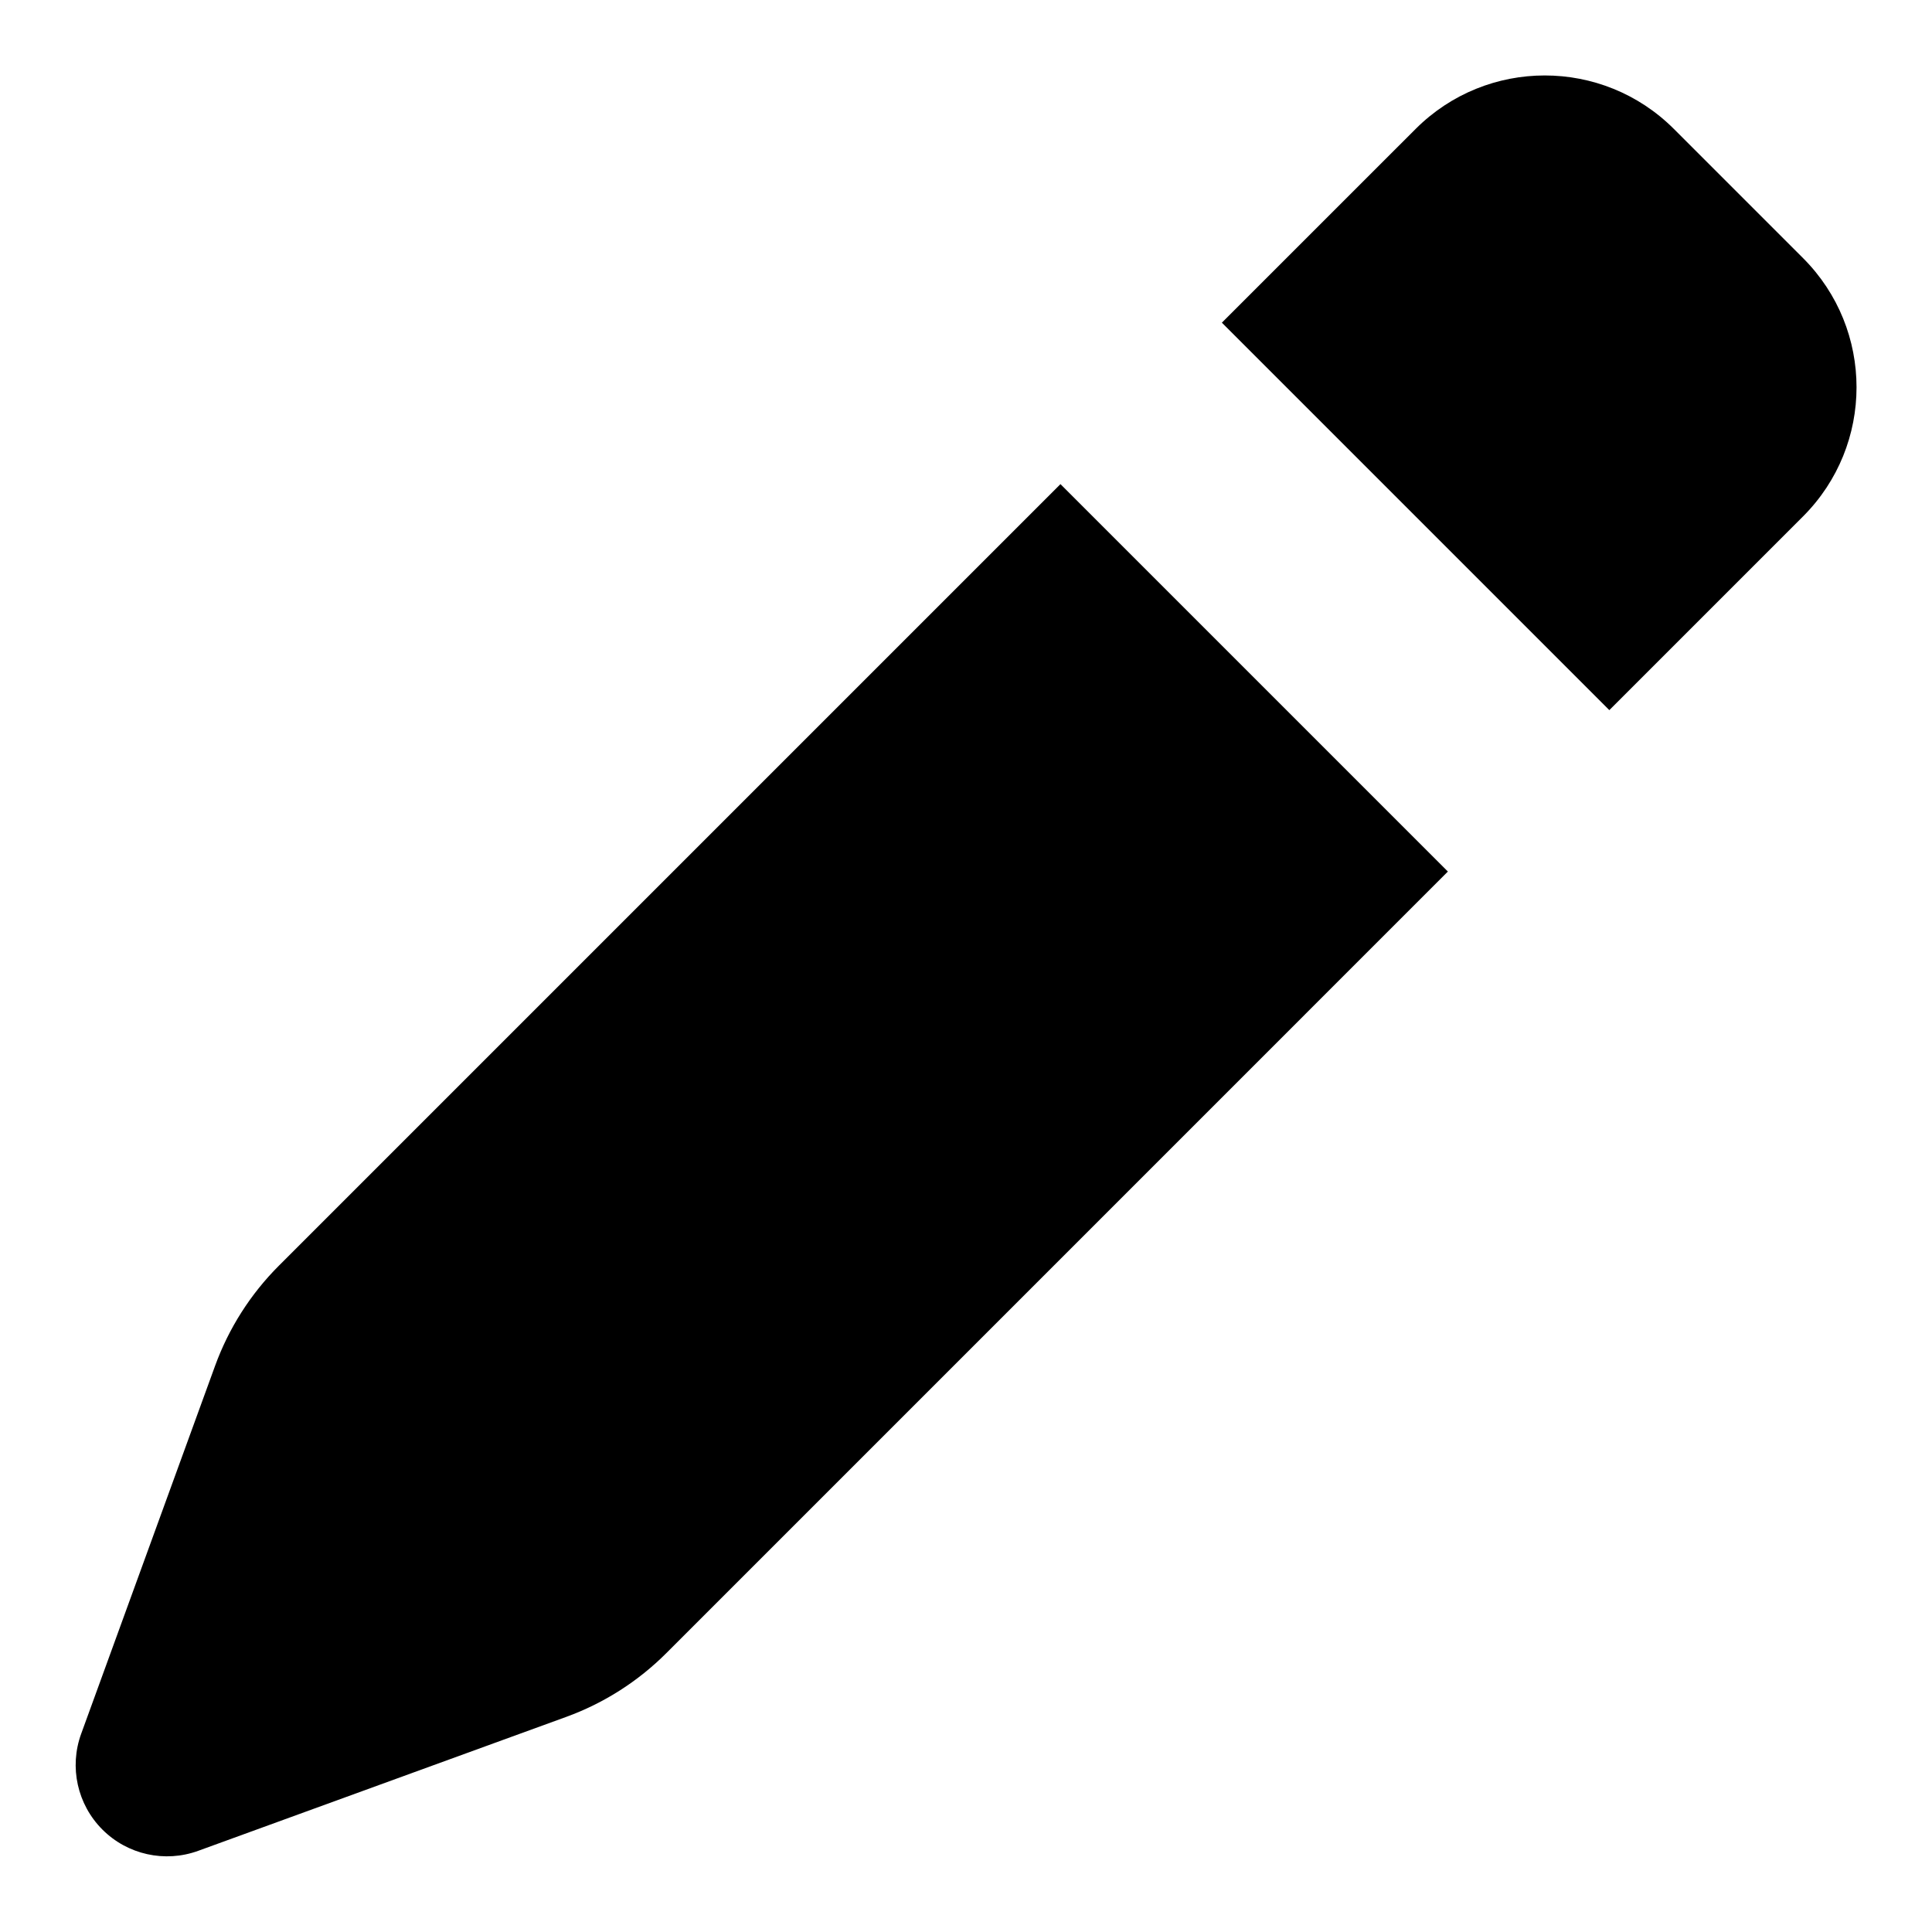
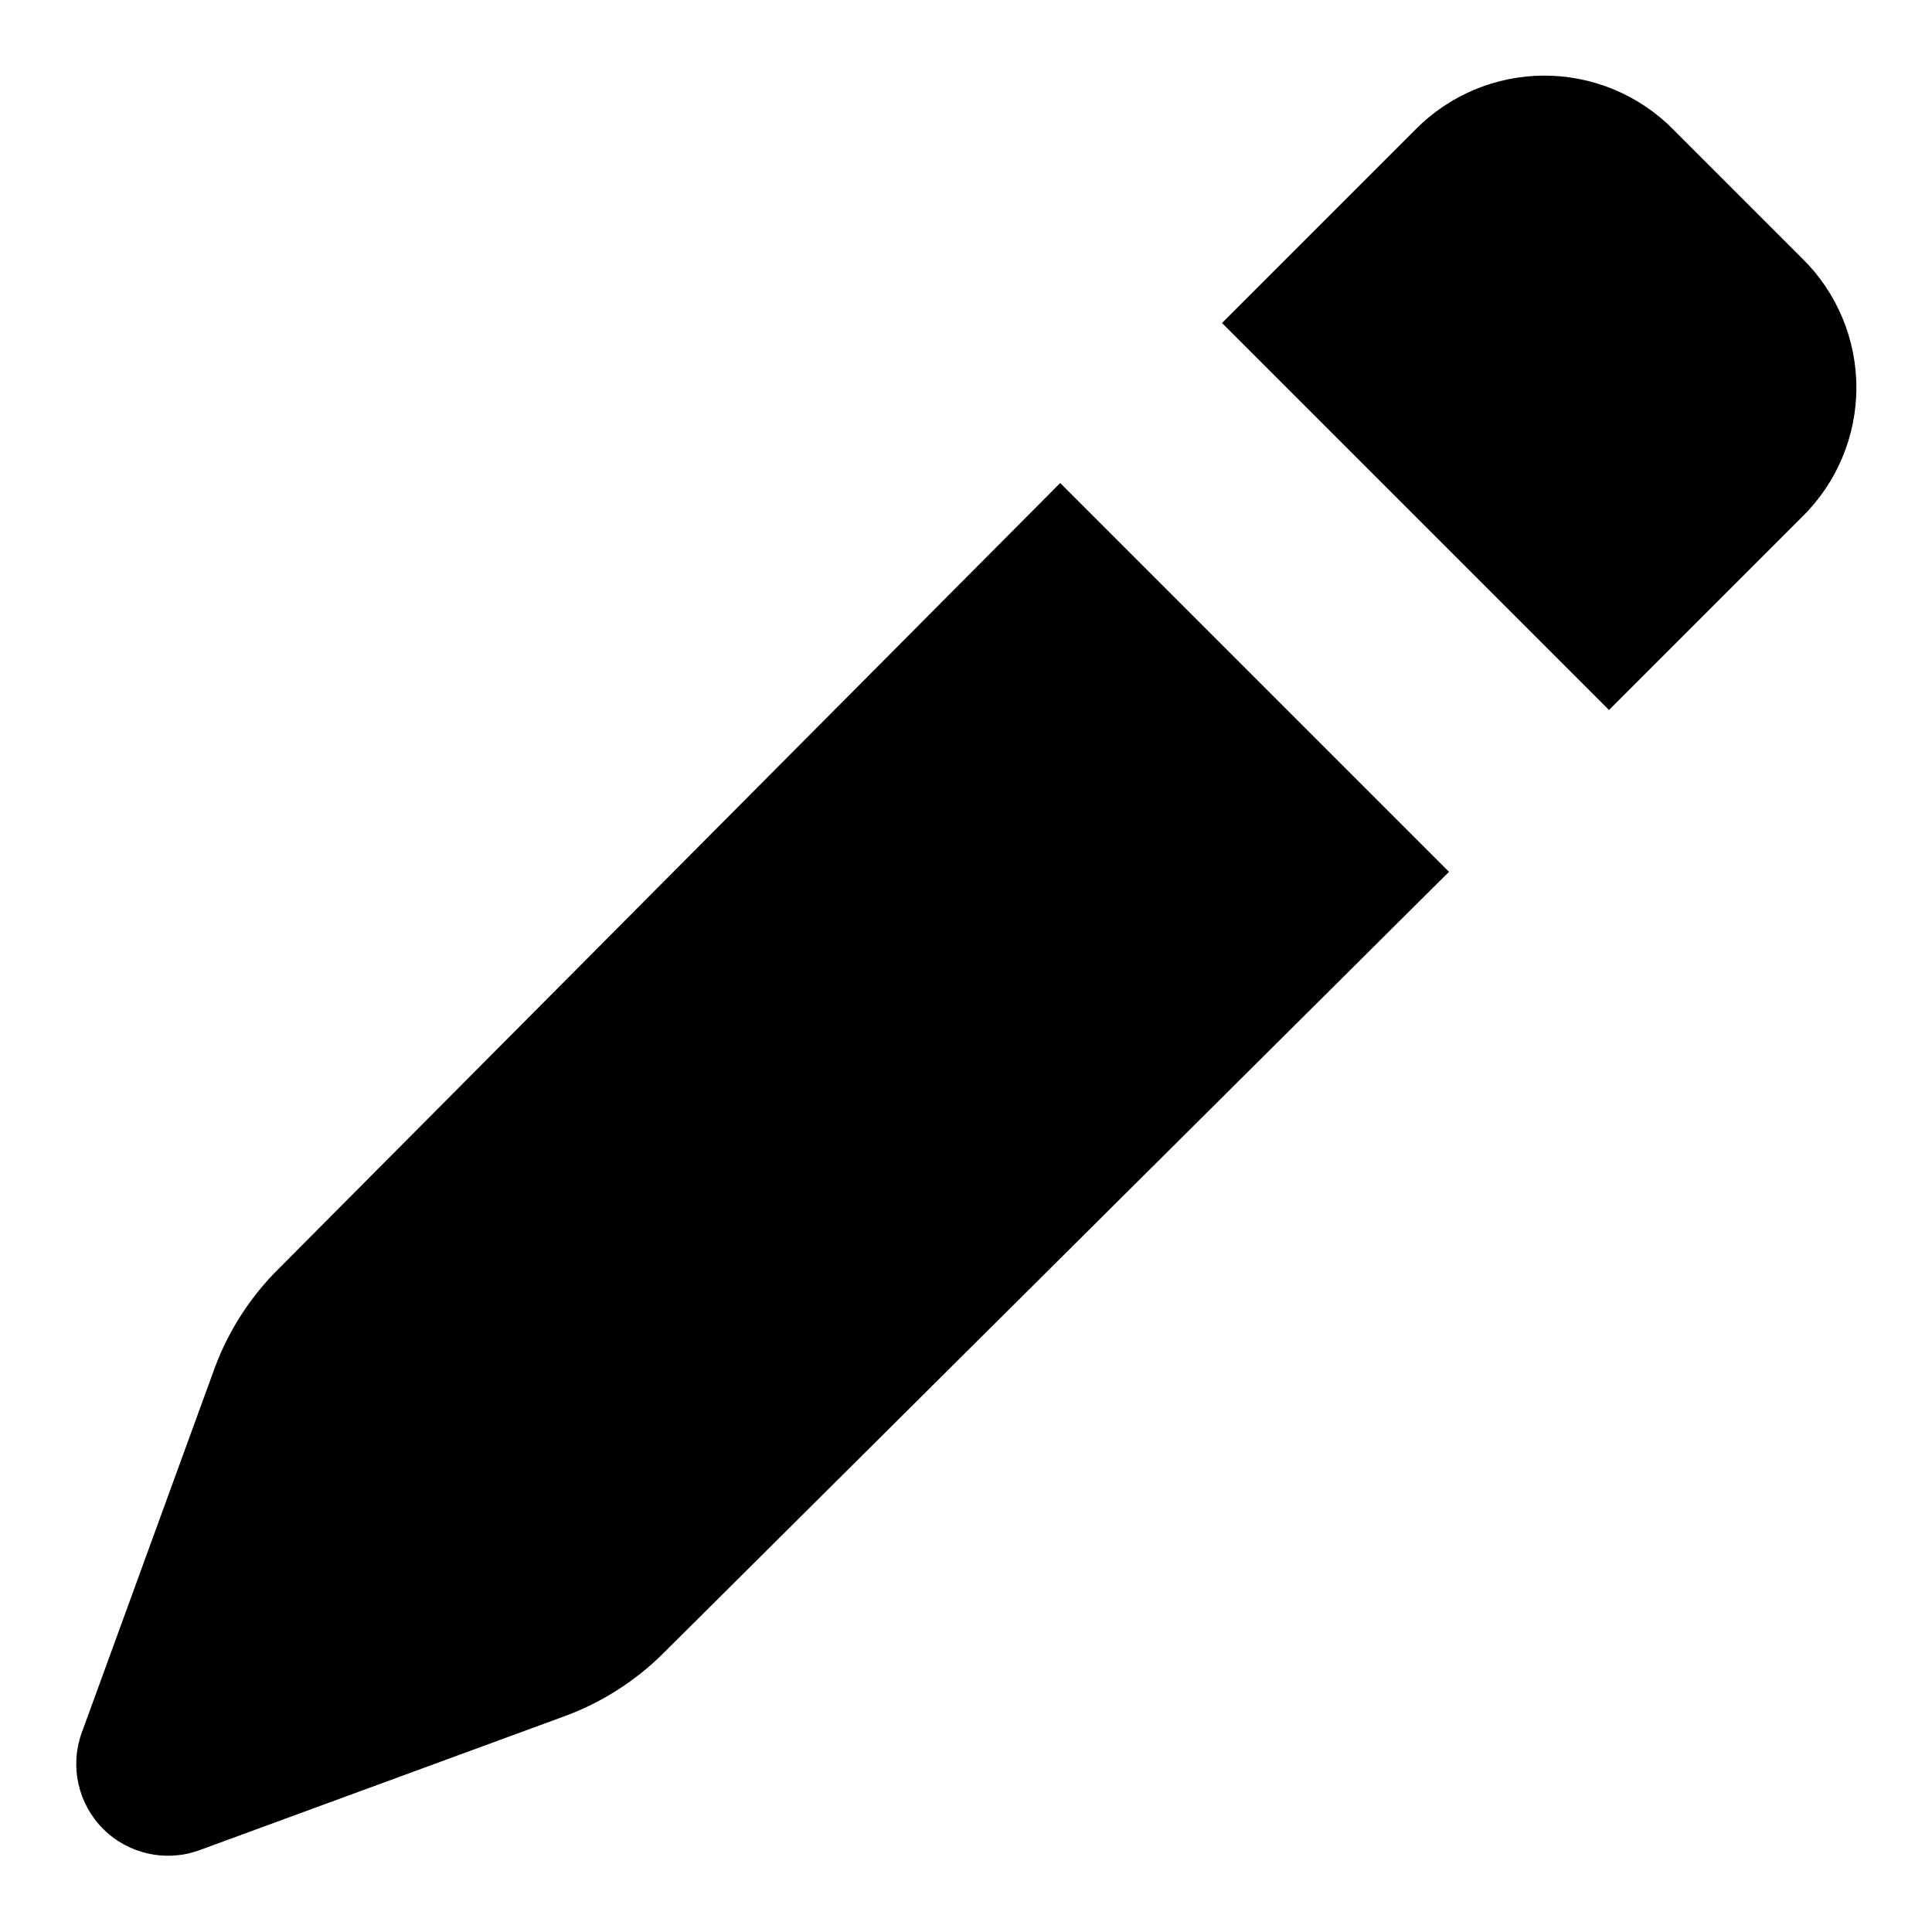
- <svg xmlns="http://www.w3.org/2000/svg" viewBox="0 0 64 64">
-   <path d="M9.237,41.929a9.079,9.079,0,0,0-2.111,3.313L2.689,57.434a3.025,3.025,0,0,0,3.877,3.877l12.192-4.437a9.083,9.083,0,0,0,3.314-2.111L47.963,28.871,35.129,16.037Z" />
-   <path d="M59.728,8.55,55.45,4.272a6.049,6.049,0,0,0-8.556,0l-6.418,6.417L53.311,23.524l6.417-6.417A6.051,6.051,0,0,0,59.728,8.55Z" />
+ <svg xmlns="http://www.w3.org/2000/svg" viewBox="0 0 32 32">
+   <path d="M17.56,8,24,14.44,11,27.37a4.54,4.54,0,0,1-1.66,1.06L3.29,30.65a1.52,1.52,0,0,1-1.94-1.94l2.22-6.09A4.54,4.54,0,0,1,4.63,21ZM29.85,4.28,27.72,2.15a3,3,0,0,0-4.28,0l-3.2,3.2,6.41,6.41,3.2-3.2A3,3,0,0,0,29.85,4.28Z" />
</svg>
